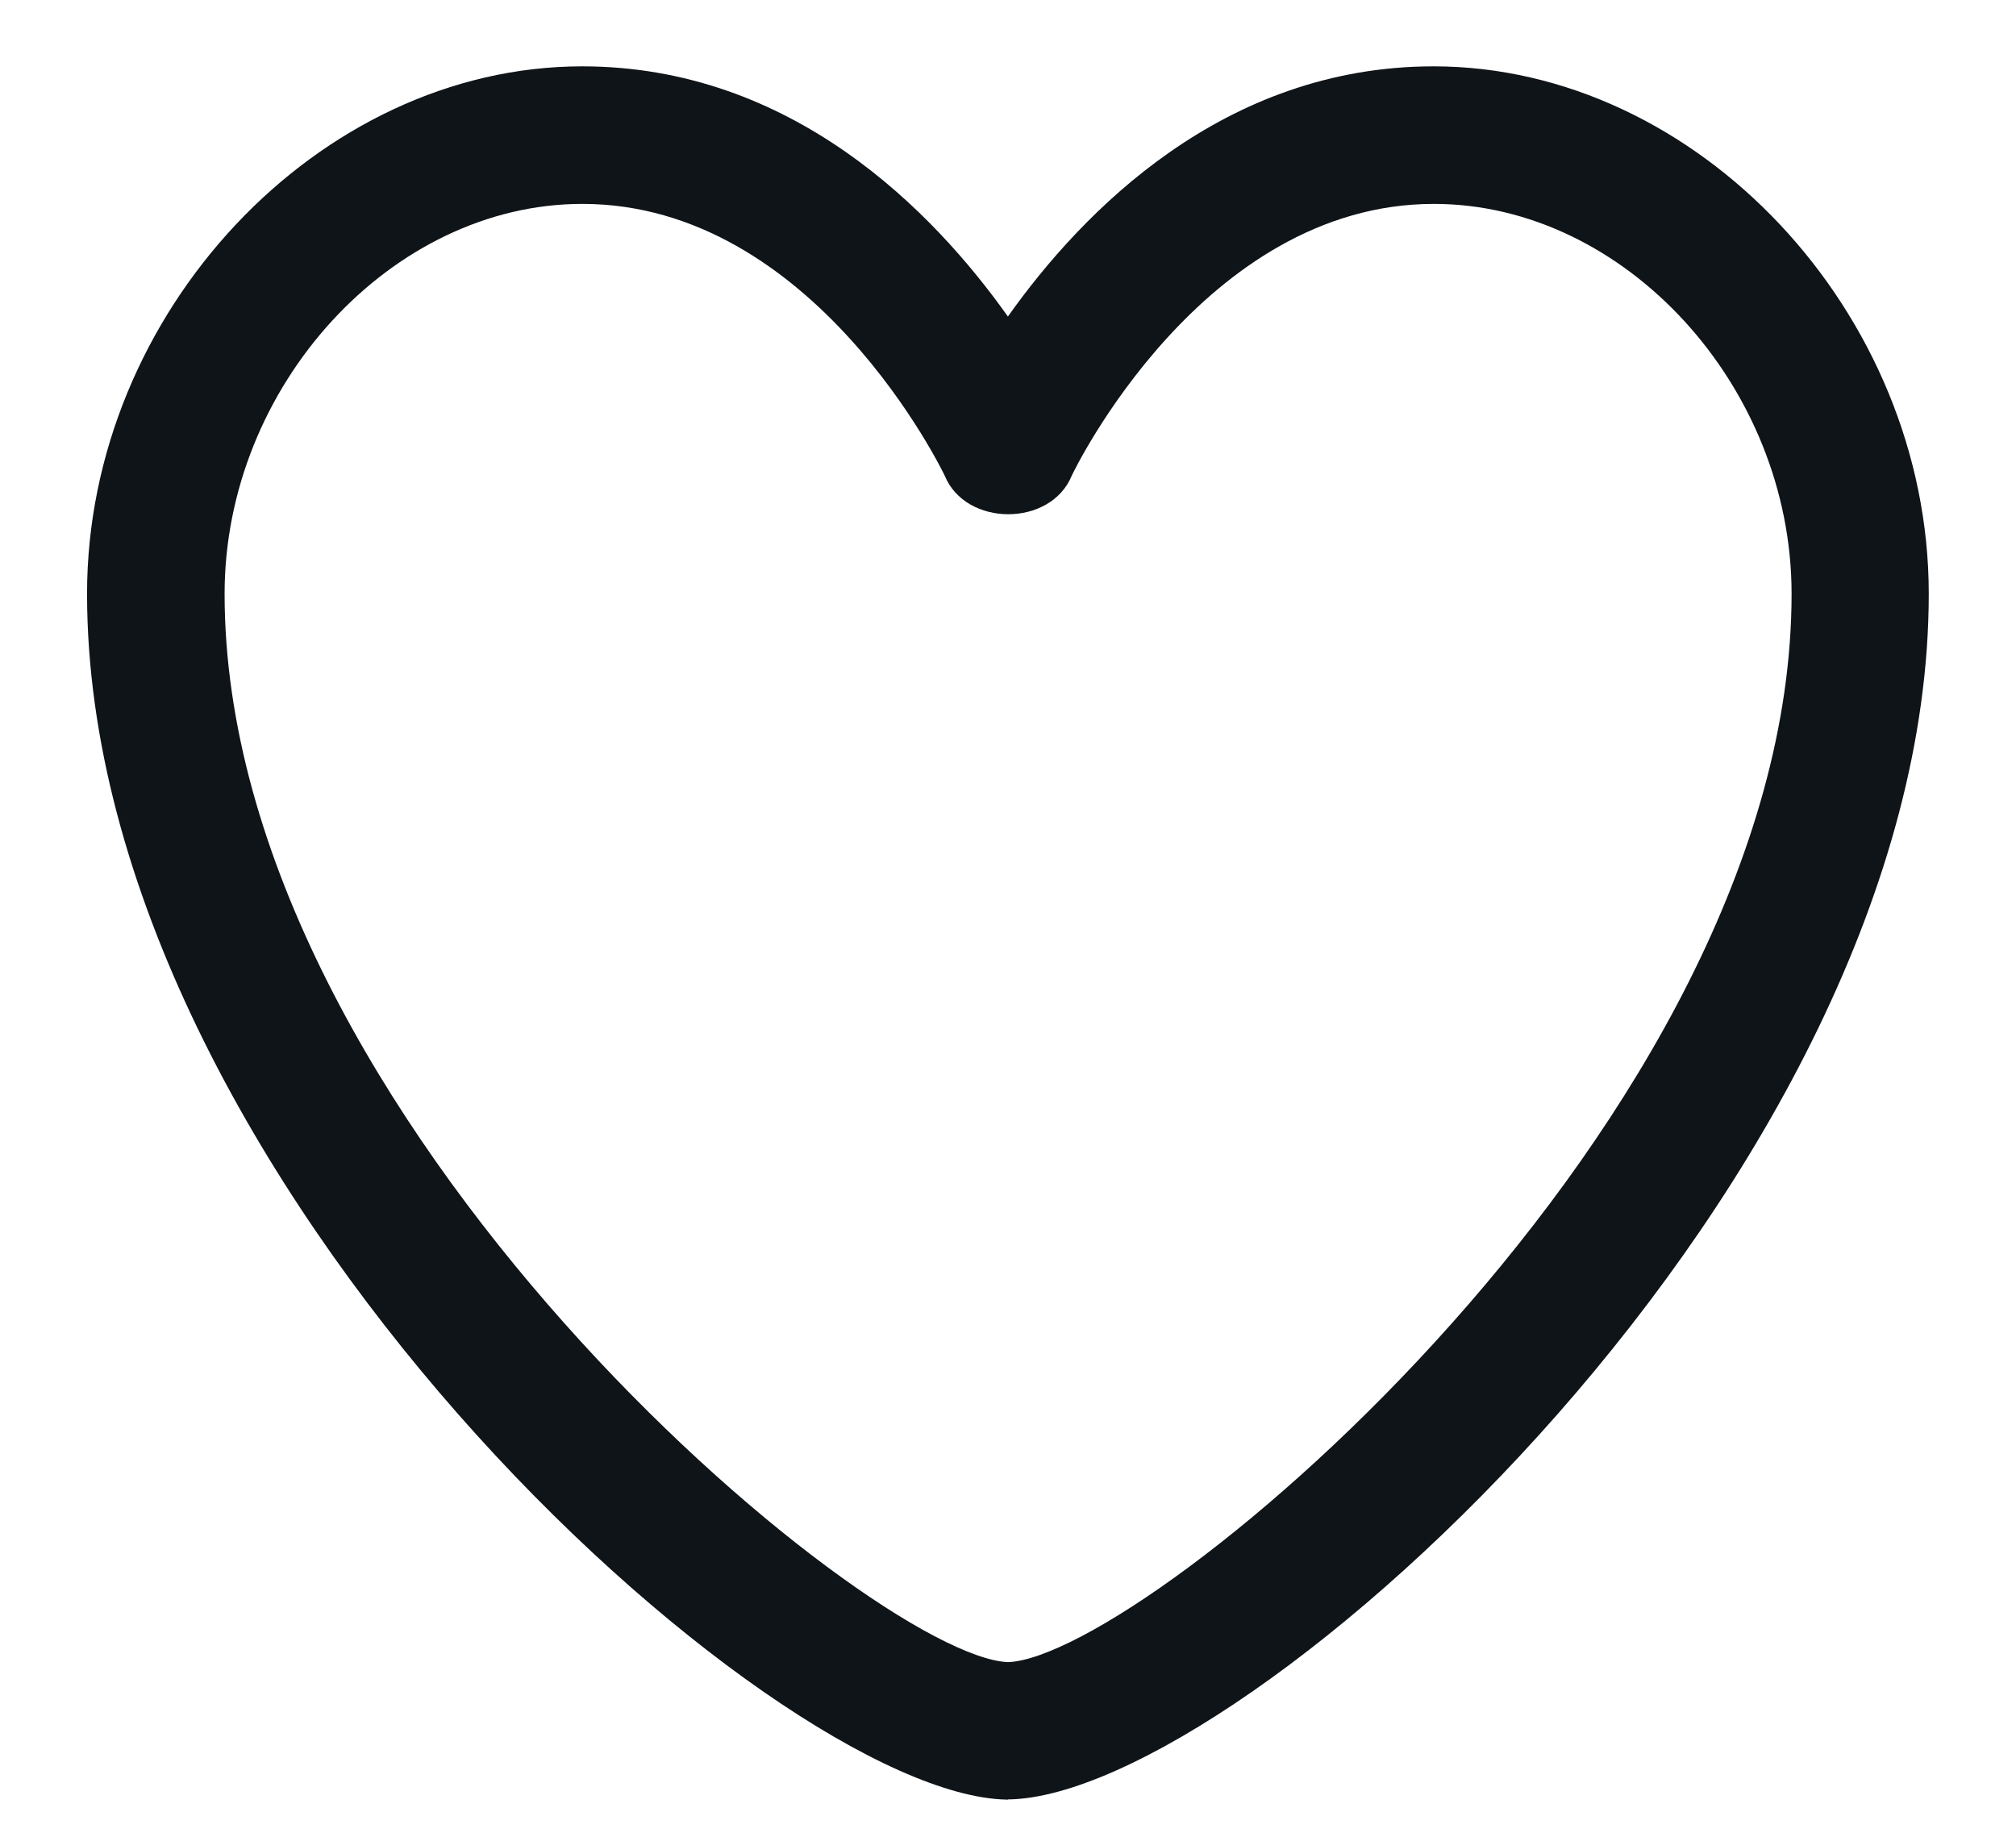
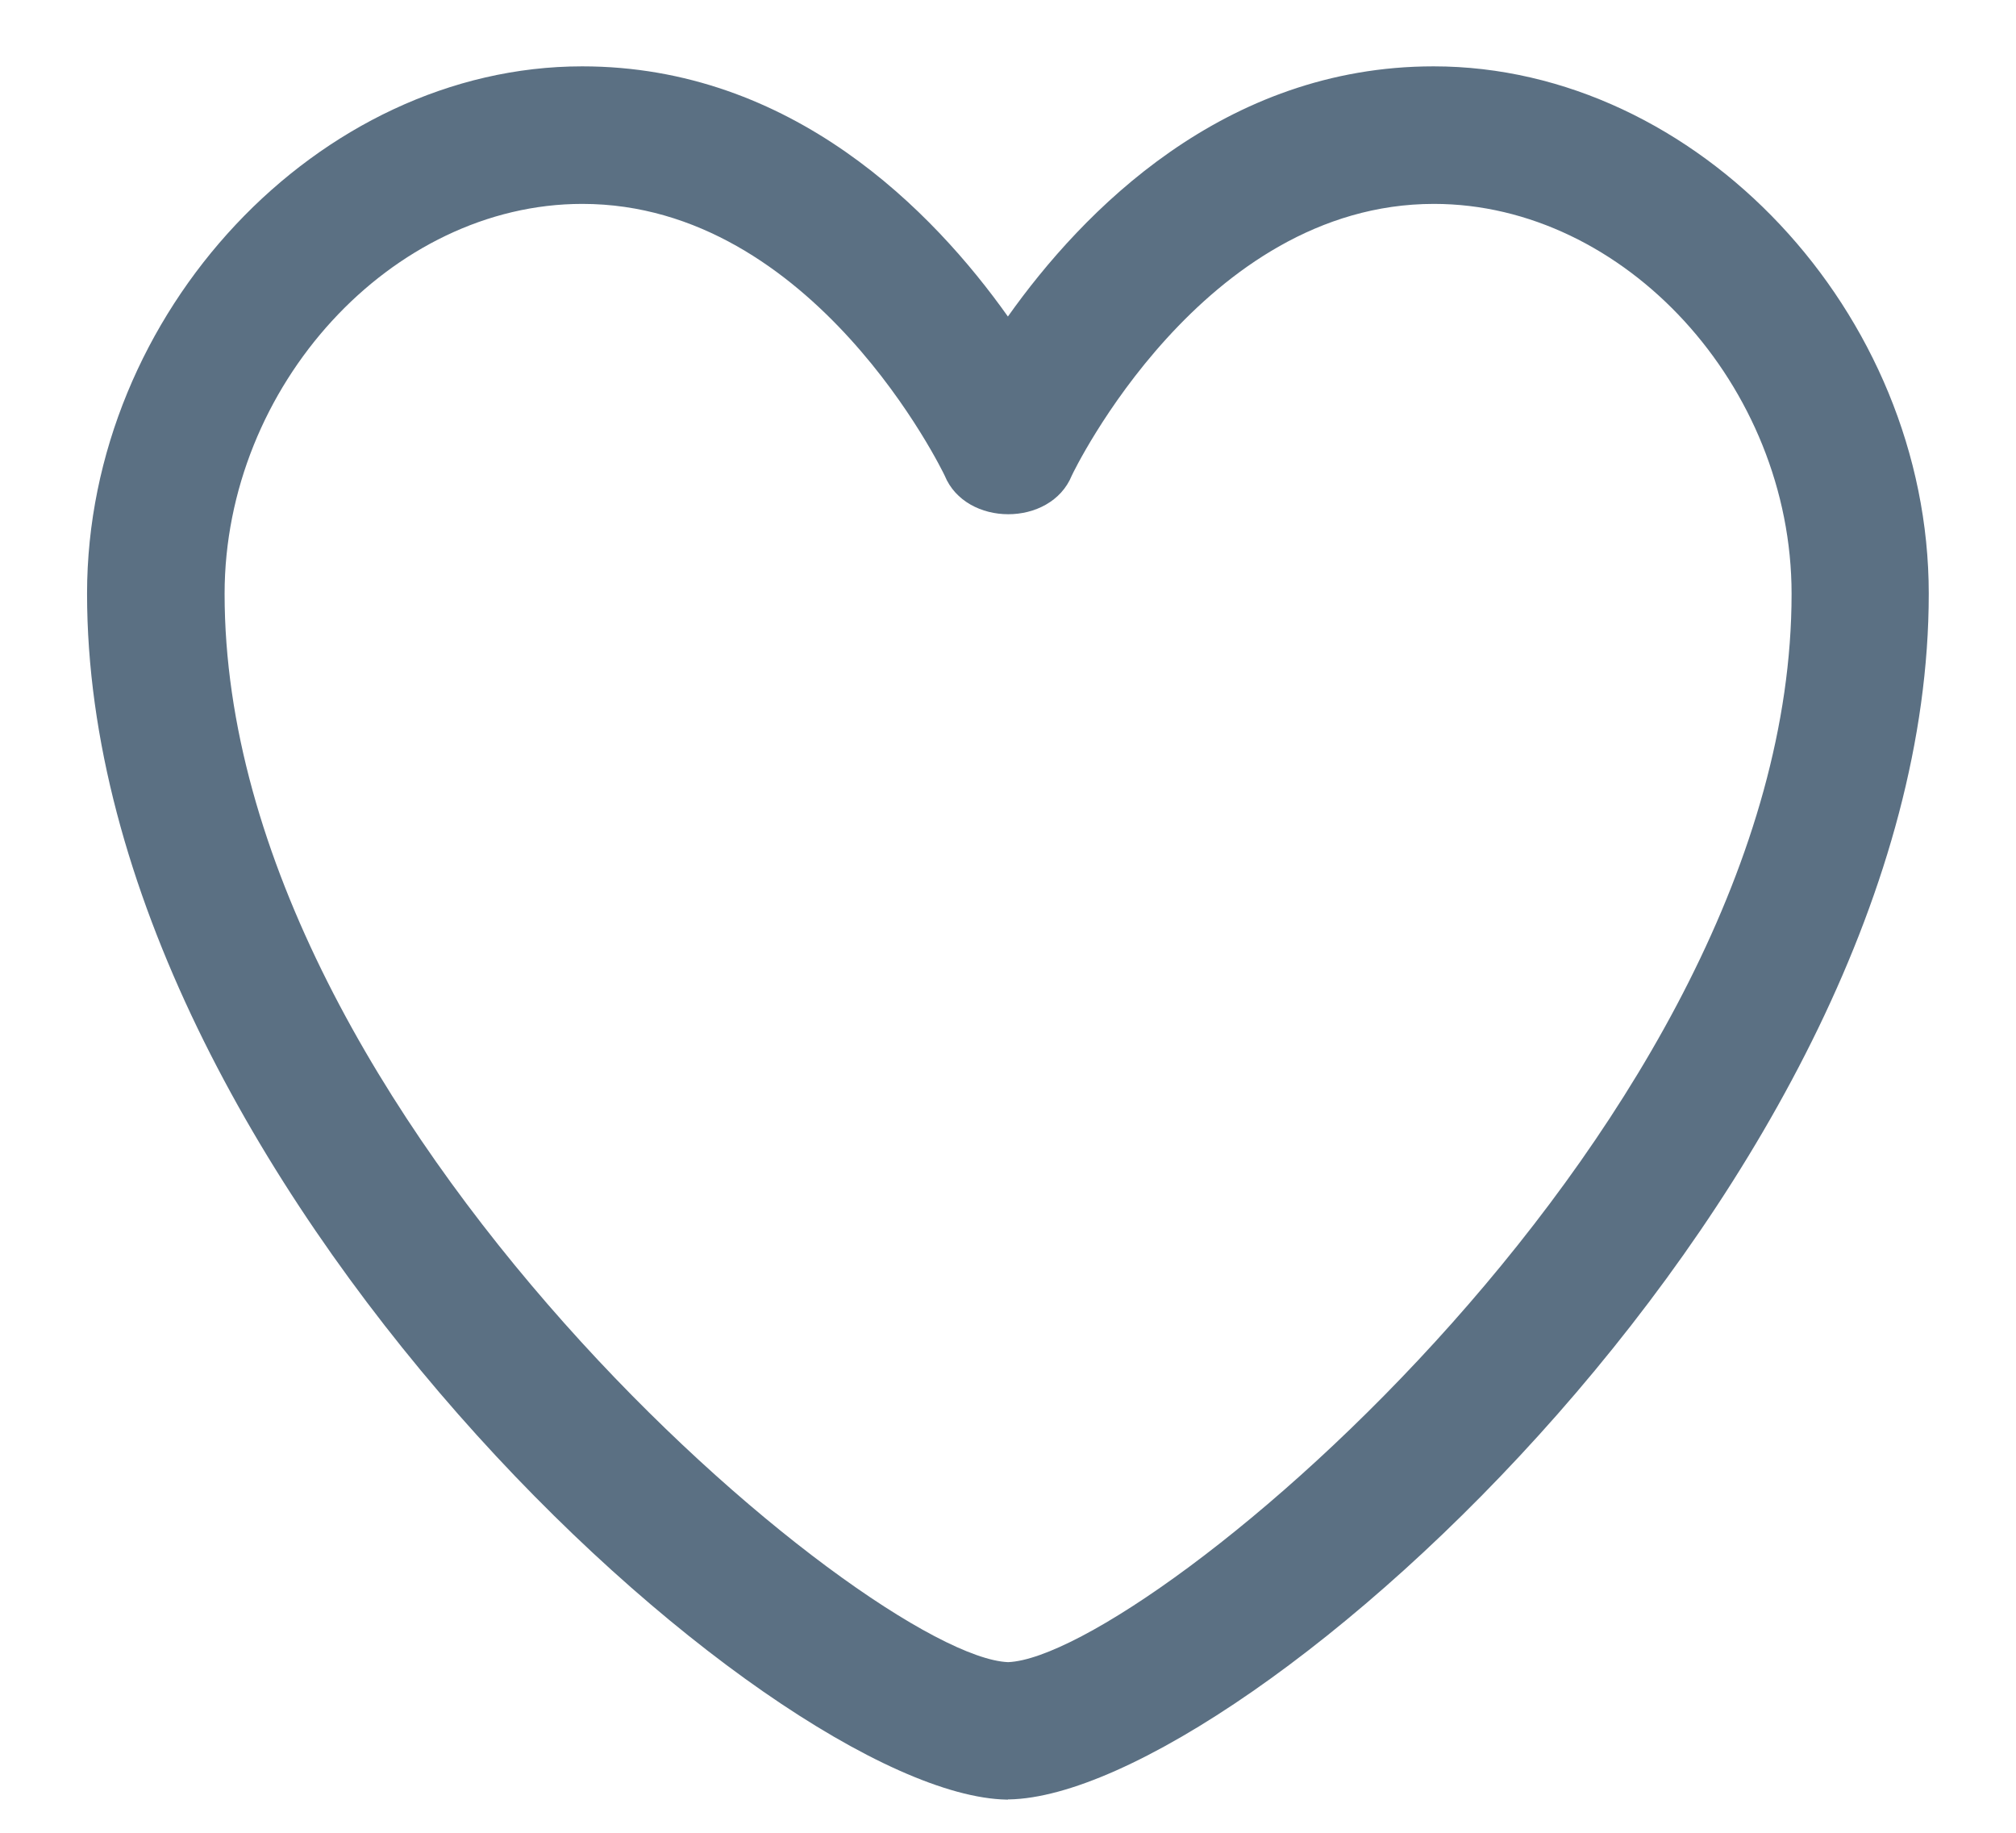
<svg xmlns="http://www.w3.org/2000/svg" width="22" height="20" viewBox="0 0 22 20" fill="none">
-   <path d="M11 19.638H10.986C8.403 19.59 0.95 12.856 0.95 6.478C0.95 3.414 3.475 0.724 6.353 0.724C8.643 0.724 10.183 2.304 10.999 3.454C11.813 2.306 13.353 0.724 15.644 0.724C18.524 0.724 21.048 3.414 21.048 6.479C21.048 12.855 13.594 19.589 11.011 19.636H11V19.638ZM6.354 2.225C4.274 2.225 2.451 4.213 2.451 6.48C2.451 12.22 9.485 18.076 11.001 18.138C12.519 18.076 19.551 12.221 19.551 6.48C19.551 4.213 17.728 2.225 15.648 2.225C13.12 2.225 11.708 5.161 11.696 5.19C11.466 5.752 10.54 5.752 10.309 5.19C10.295 5.16 8.884 2.225 6.355 2.225H6.354Z" fill="#0F1419" />
+   <path d="M11 19.638H10.986C8.403 19.59 0.95 12.856 0.95 6.478C0.95 3.414 3.475 0.724 6.353 0.724C8.643 0.724 10.183 2.304 10.999 3.454C11.813 2.306 13.353 0.724 15.644 0.724C18.524 0.724 21.048 3.414 21.048 6.479C21.048 12.855 13.594 19.589 11.011 19.636H11V19.638ZM6.354 2.225C4.274 2.225 2.451 4.213 2.451 6.48C2.451 12.22 9.485 18.076 11.001 18.138C12.519 18.076 19.551 12.221 19.551 6.48C19.551 4.213 17.728 2.225 15.648 2.225C13.12 2.225 11.708 5.161 11.696 5.19C11.466 5.752 10.54 5.752 10.309 5.19C10.295 5.16 8.884 2.225 6.355 2.225H6.354Z" fill="#5B7083" />
</svg>
